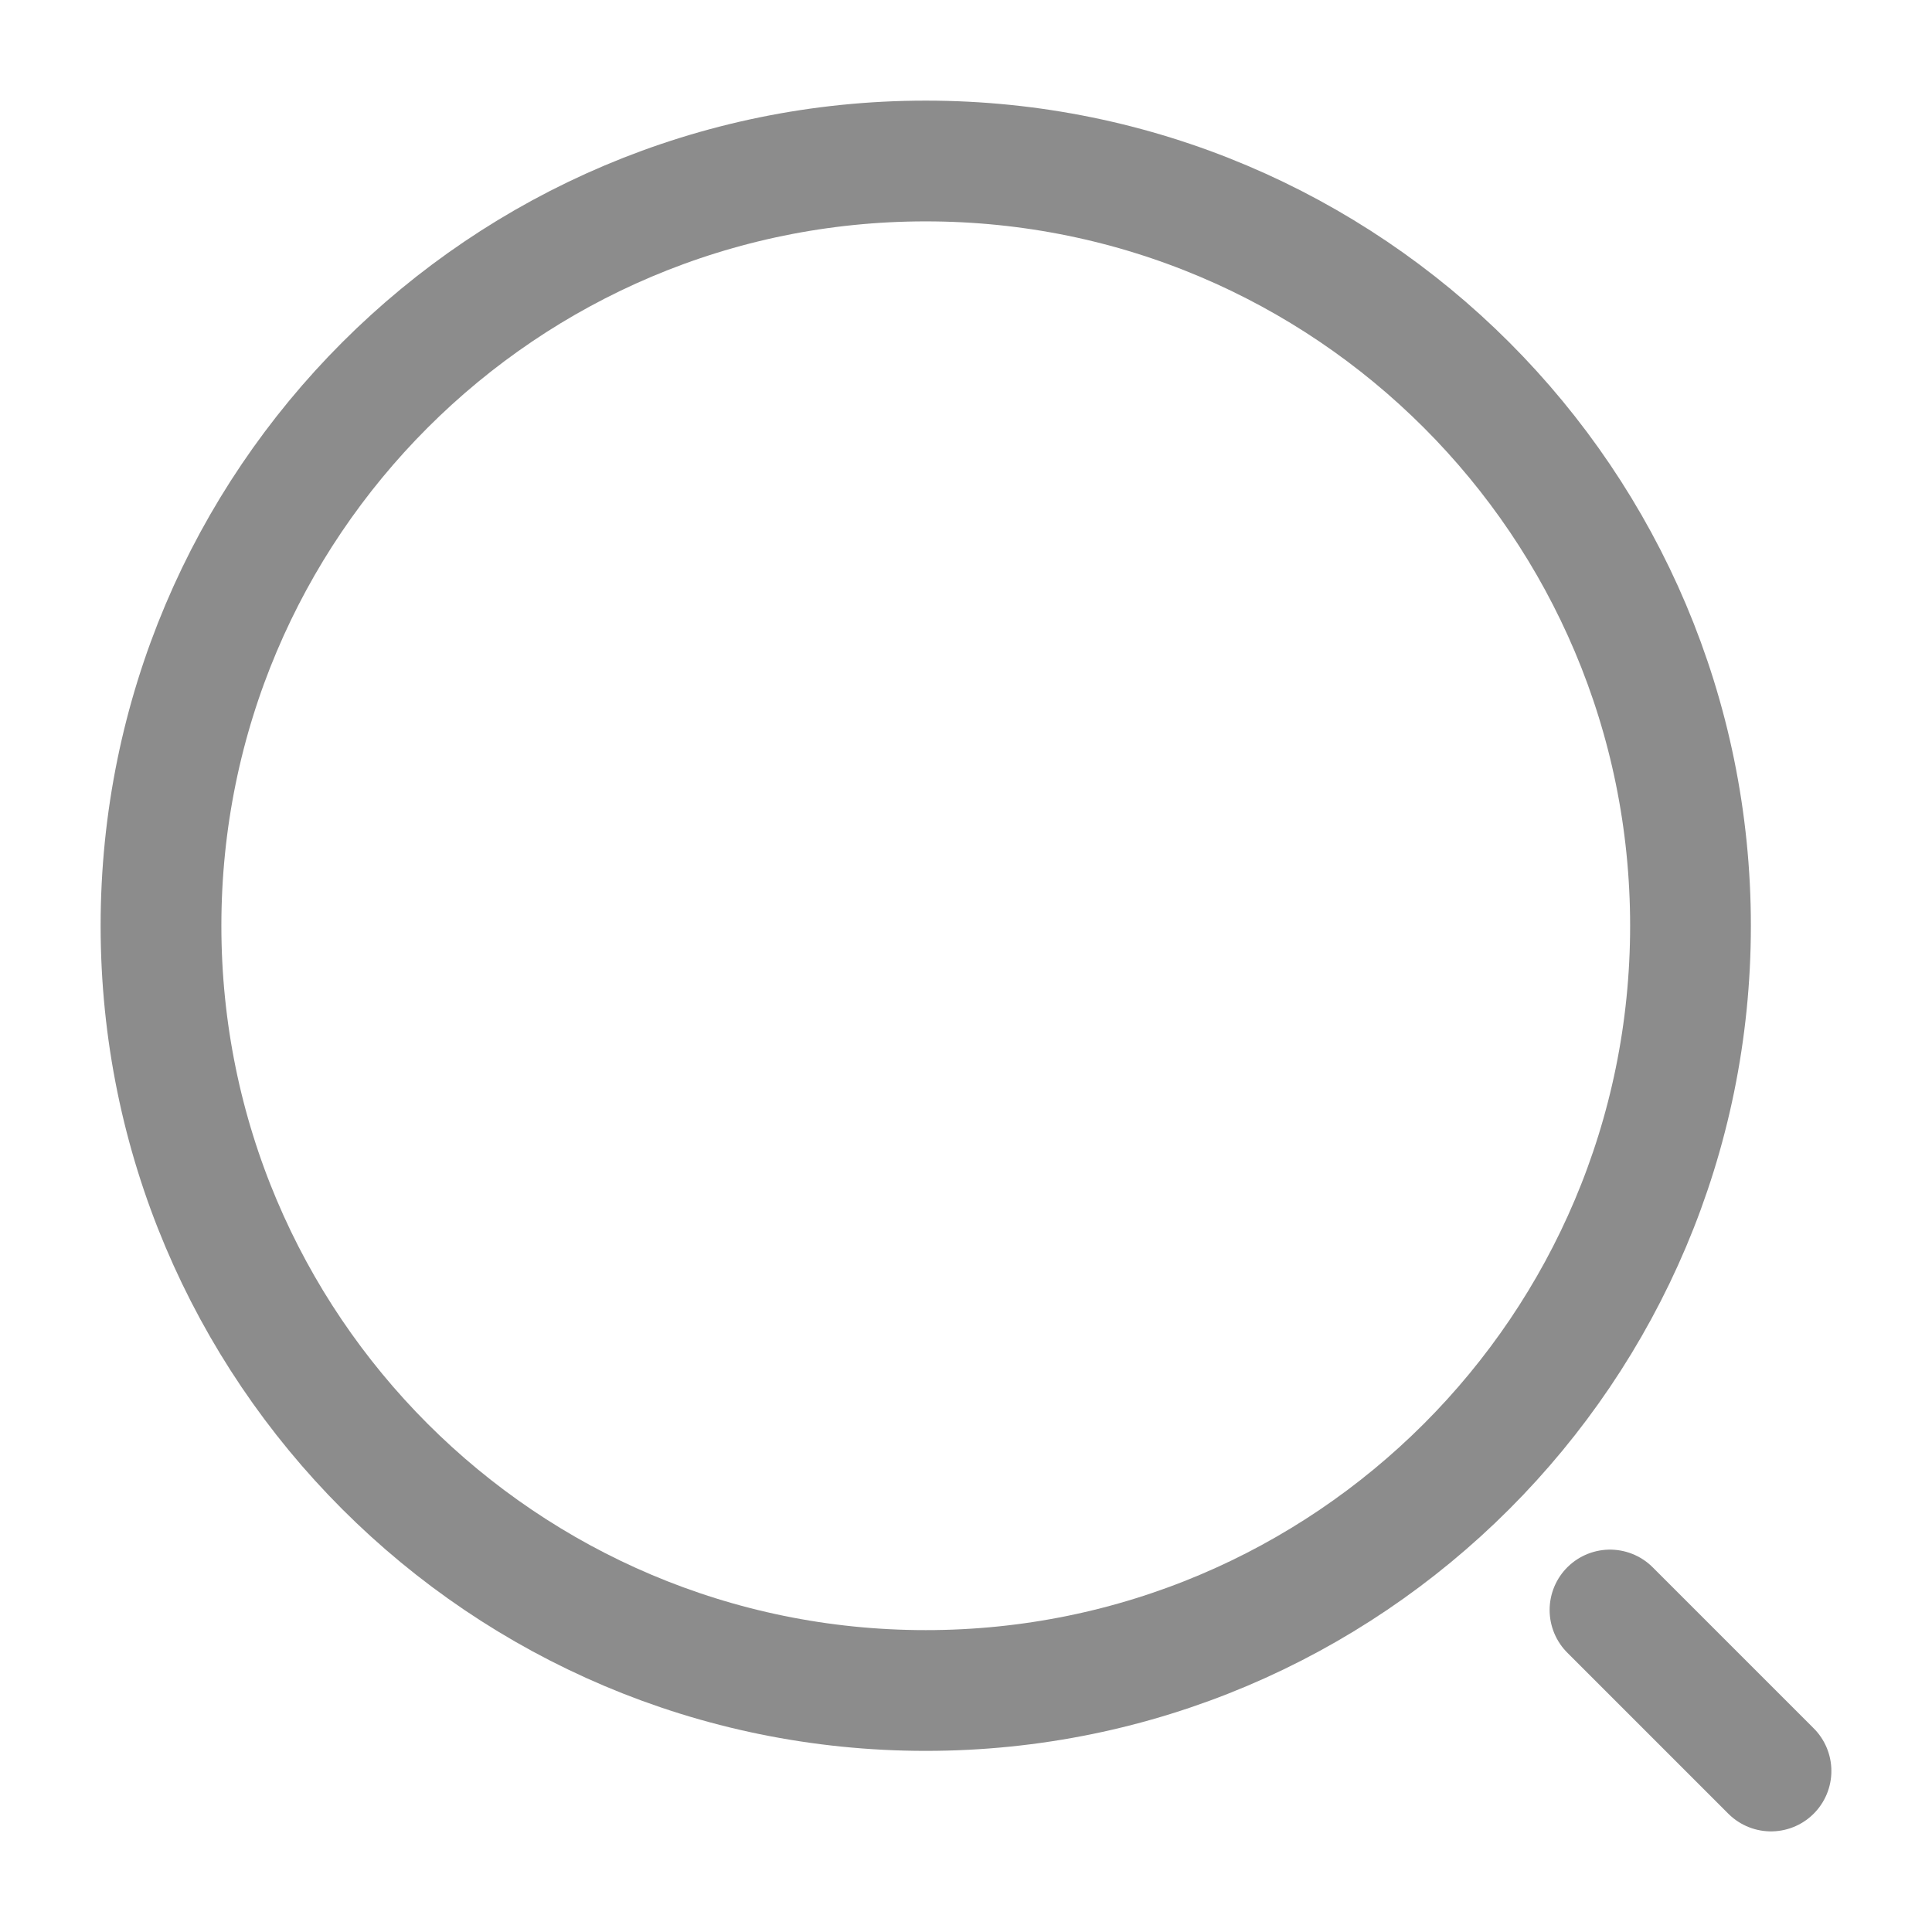
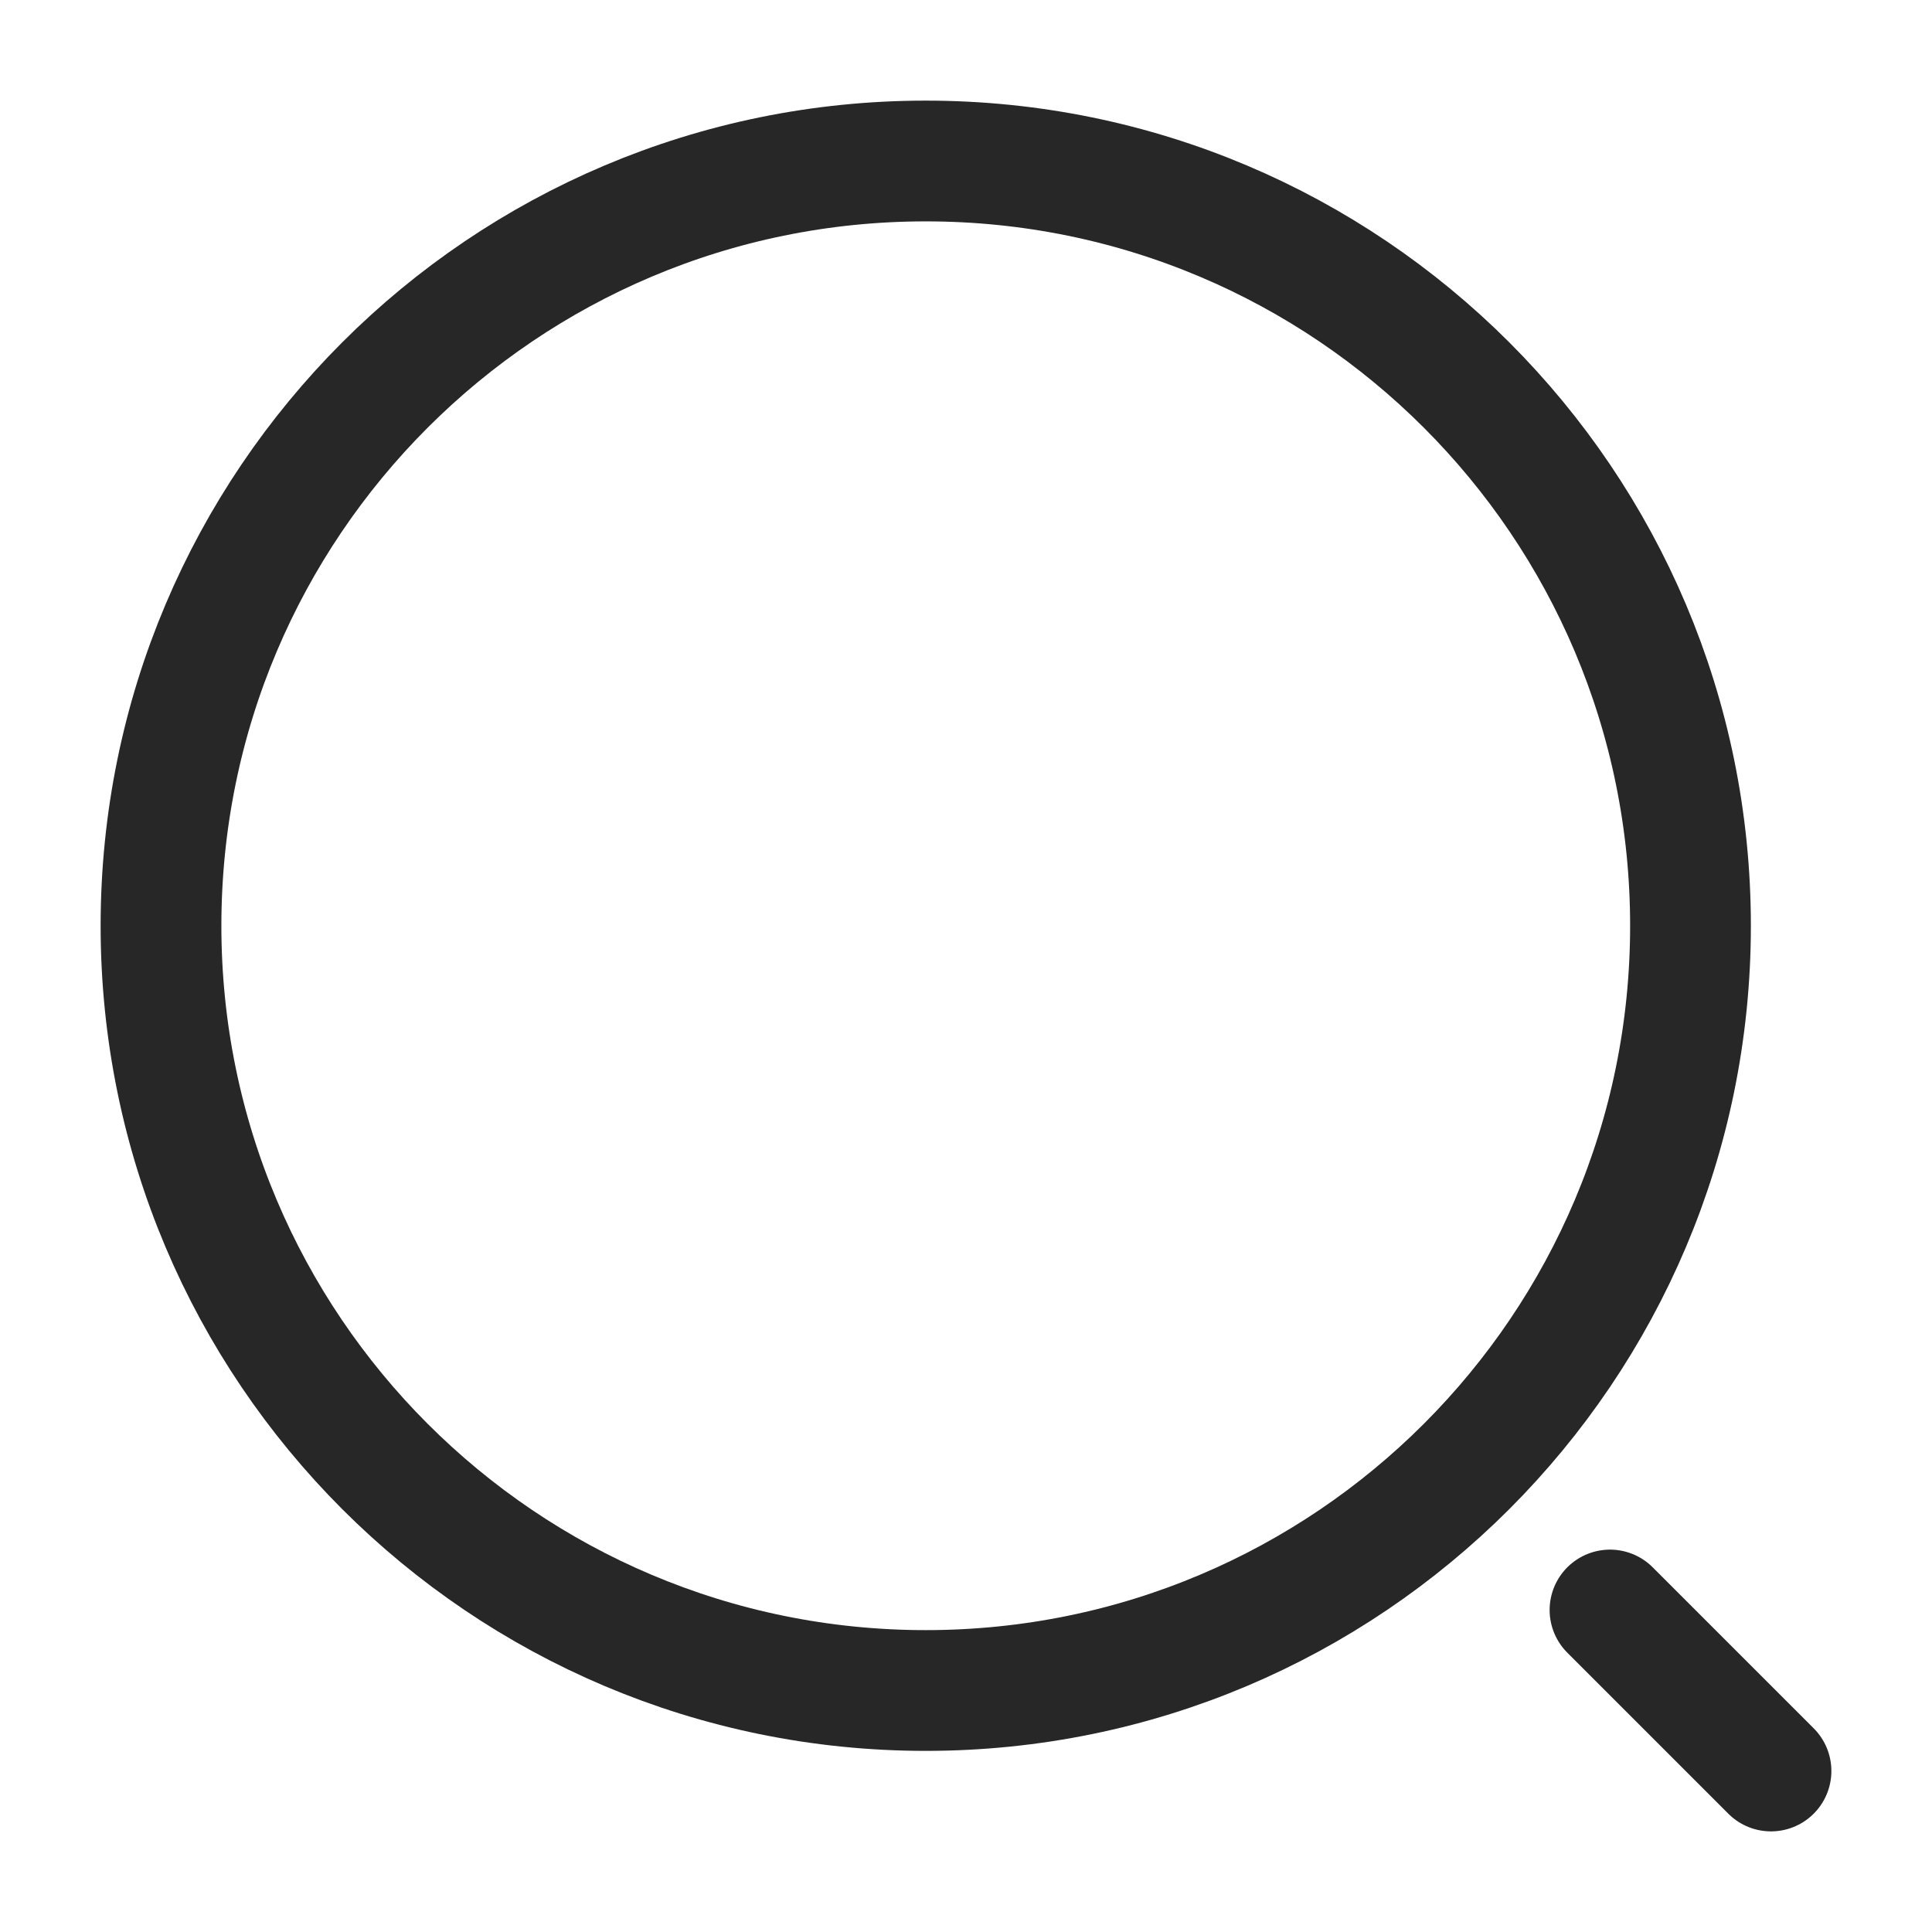
<svg xmlns="http://www.w3.org/2000/svg" width="24" height="24" viewBox="0 0 24 24" fill="none">
  <g id="vuesax/linear/search-normal">
    <g id="search-normal">
-       <path id="Vector" d="M11.5 21C16.747 21 21 16.747 21 11.5C21 6.253 16.747 2 11.5 2C6.253 2 2 6.253 2 11.5C2 16.747 6.253 21 11.5 21Z" stroke="#8C8C8C" stroke-width="1.5" stroke-linecap="round" stroke-linejoin="round" />
-       <path id="Vector_2" d="M22 22L20 20" stroke="#8C8C8C" stroke-width="1.5" stroke-linecap="round" stroke-linejoin="round" />
+       <path id="Vector" d="M11.5 21C16.747 21 21 16.747 21 11.5C21 6.253 16.747 2 11.5 2C6.253 2 2 6.253 2 11.5C2 16.747 6.253 21 11.5 21Z" stroke="#272727" stroke-width="1.5" stroke-linecap="round" stroke-linejoin="round" />
+       <path id="Vector_2" d="M22 22L20 20" stroke="#272727" stroke-width="1.5" stroke-linecap="round" stroke-linejoin="round" />
    </g>
  </g>
</svg>
